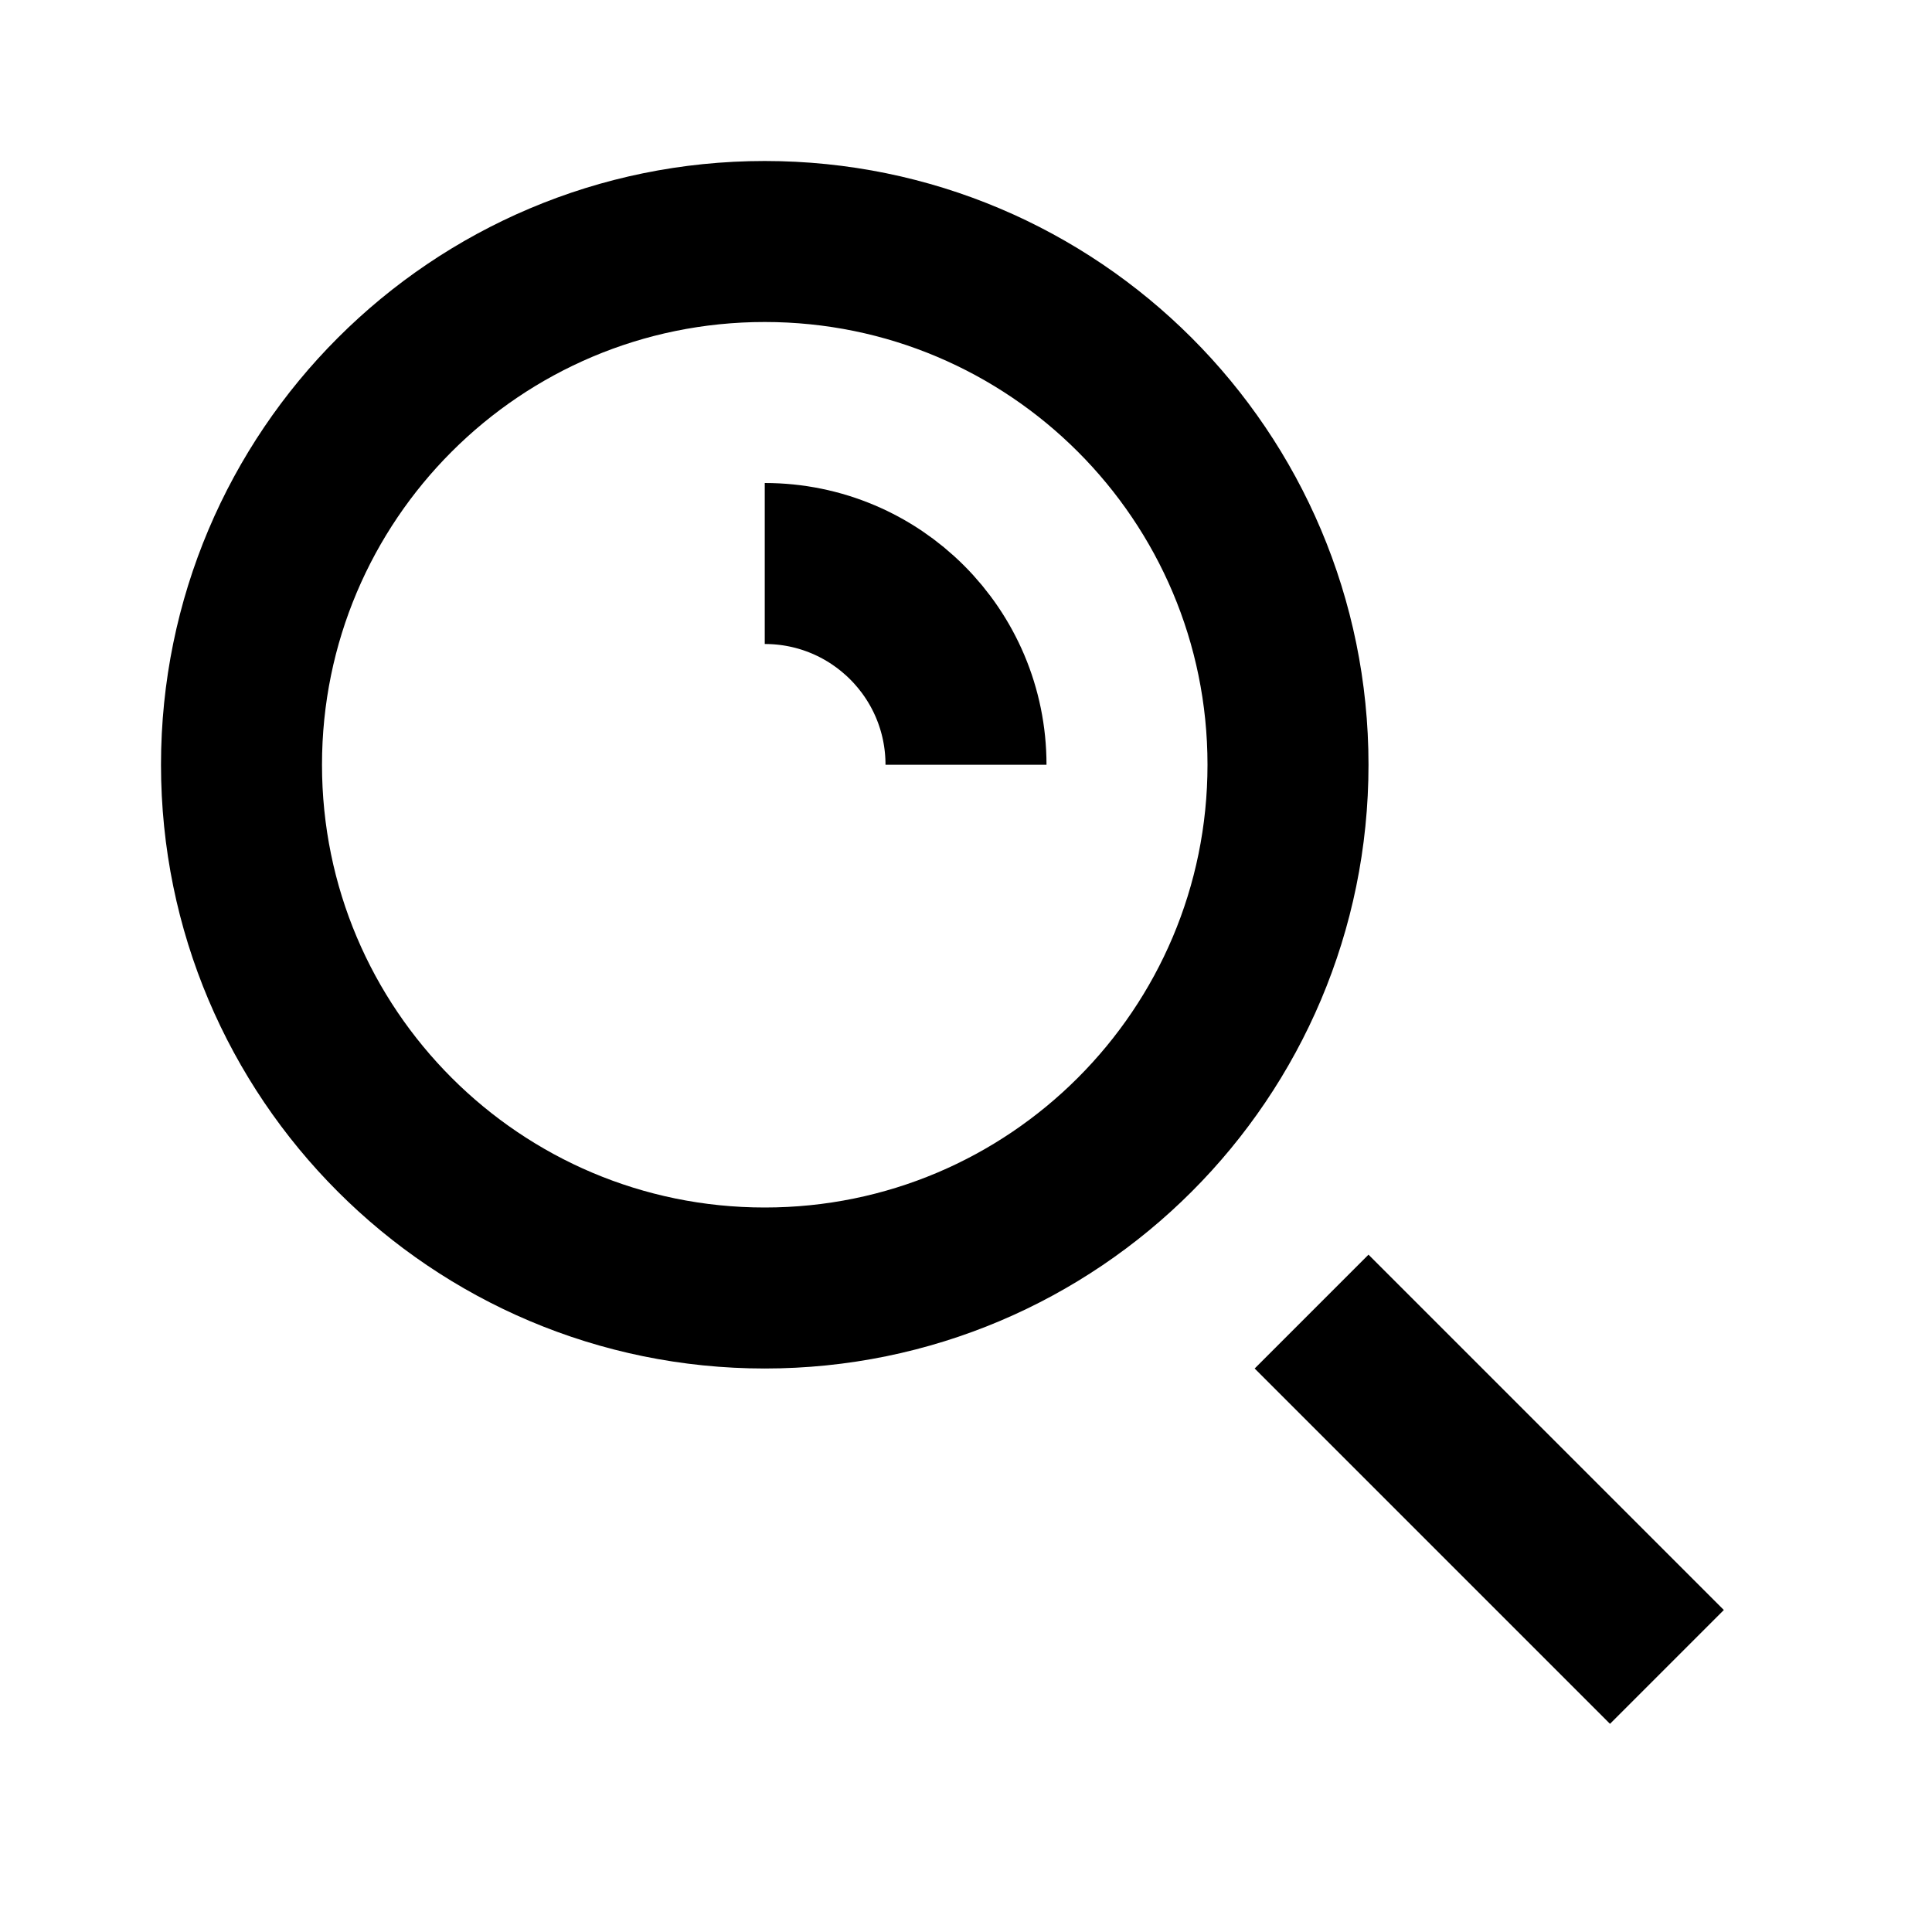
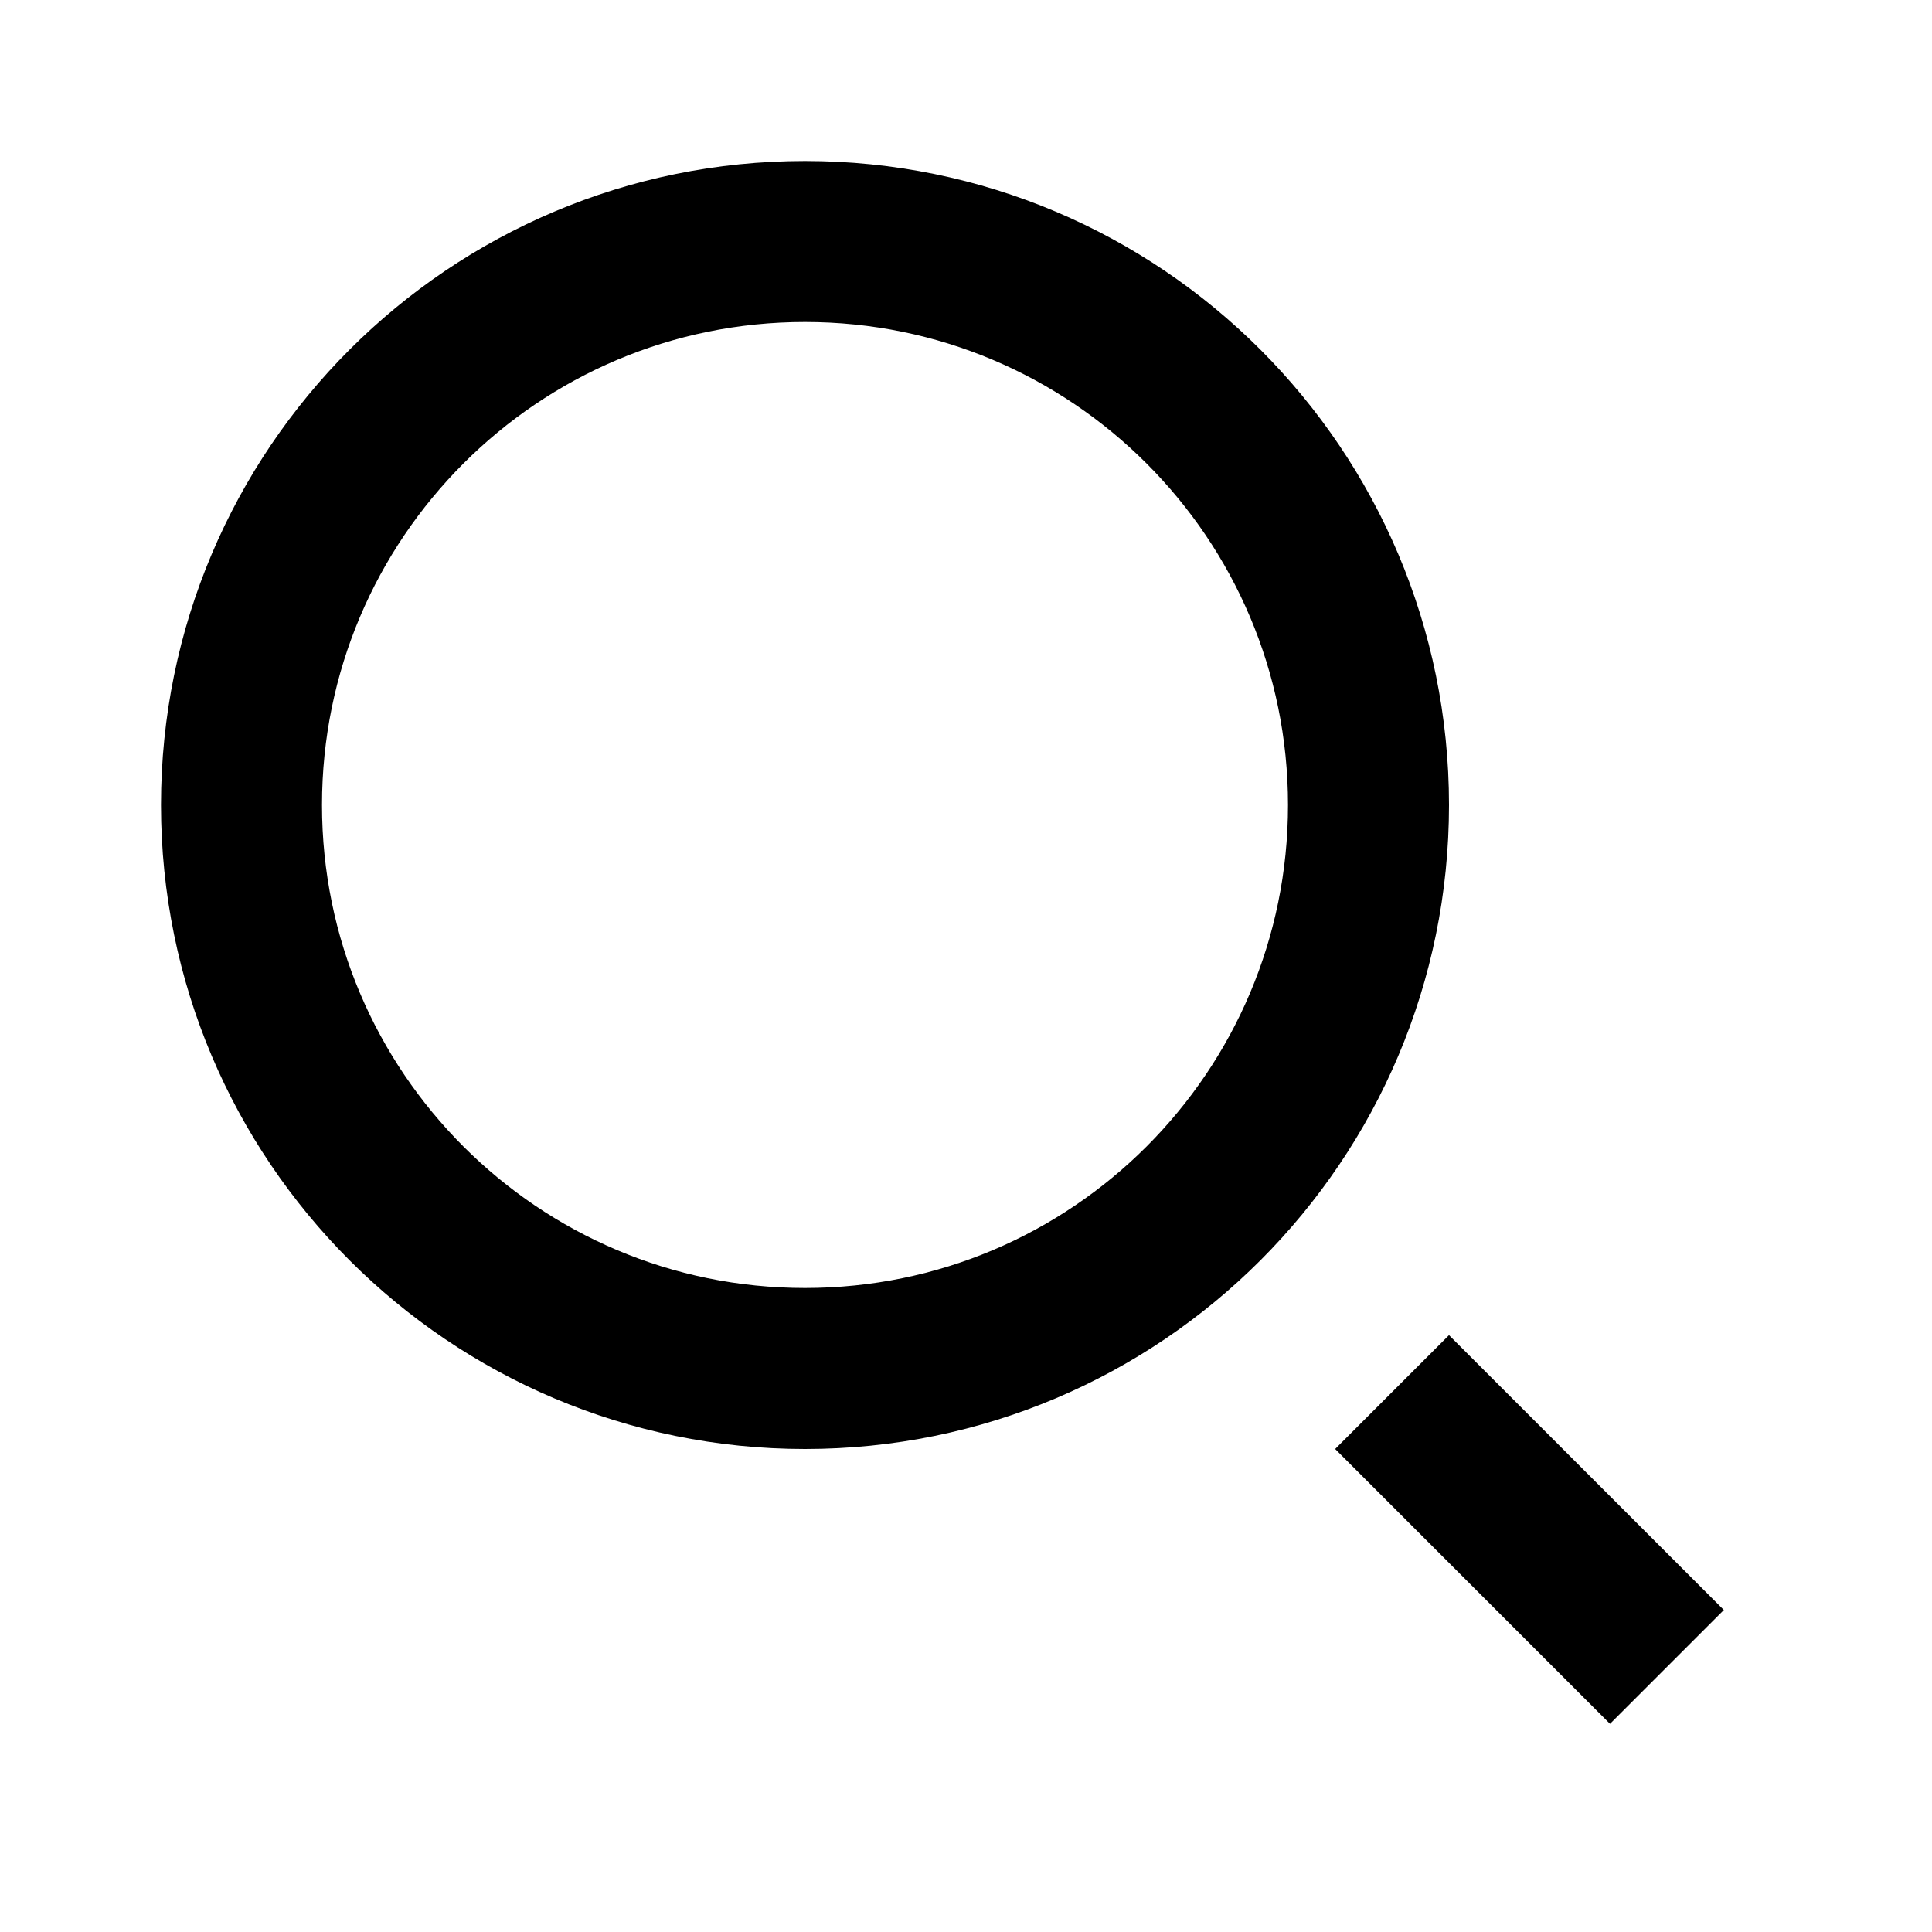
<svg xmlns="http://www.w3.org/2000/svg" width="24" height="24" viewBox="0 0 24 24" fill="none">
-   <circle cx="9.5" cy="9.5" r="6.5" stroke="black" stroke-width="2" />
-   <path d="M17 17L20 20" stroke="black" stroke-width="2" stroke-linecap="square" />
-   <path type="secondary" d="M12 9.5C12 8.119 10.881 7 9.5 7" stroke="black" stroke-width="2" />
+   <circle cx="10" cy="10" r="7" stroke="black" stroke-width="2" />
+   <path d="M18 18L20 20" stroke="black" stroke-width="2" stroke-linecap="square" />
</svg>
